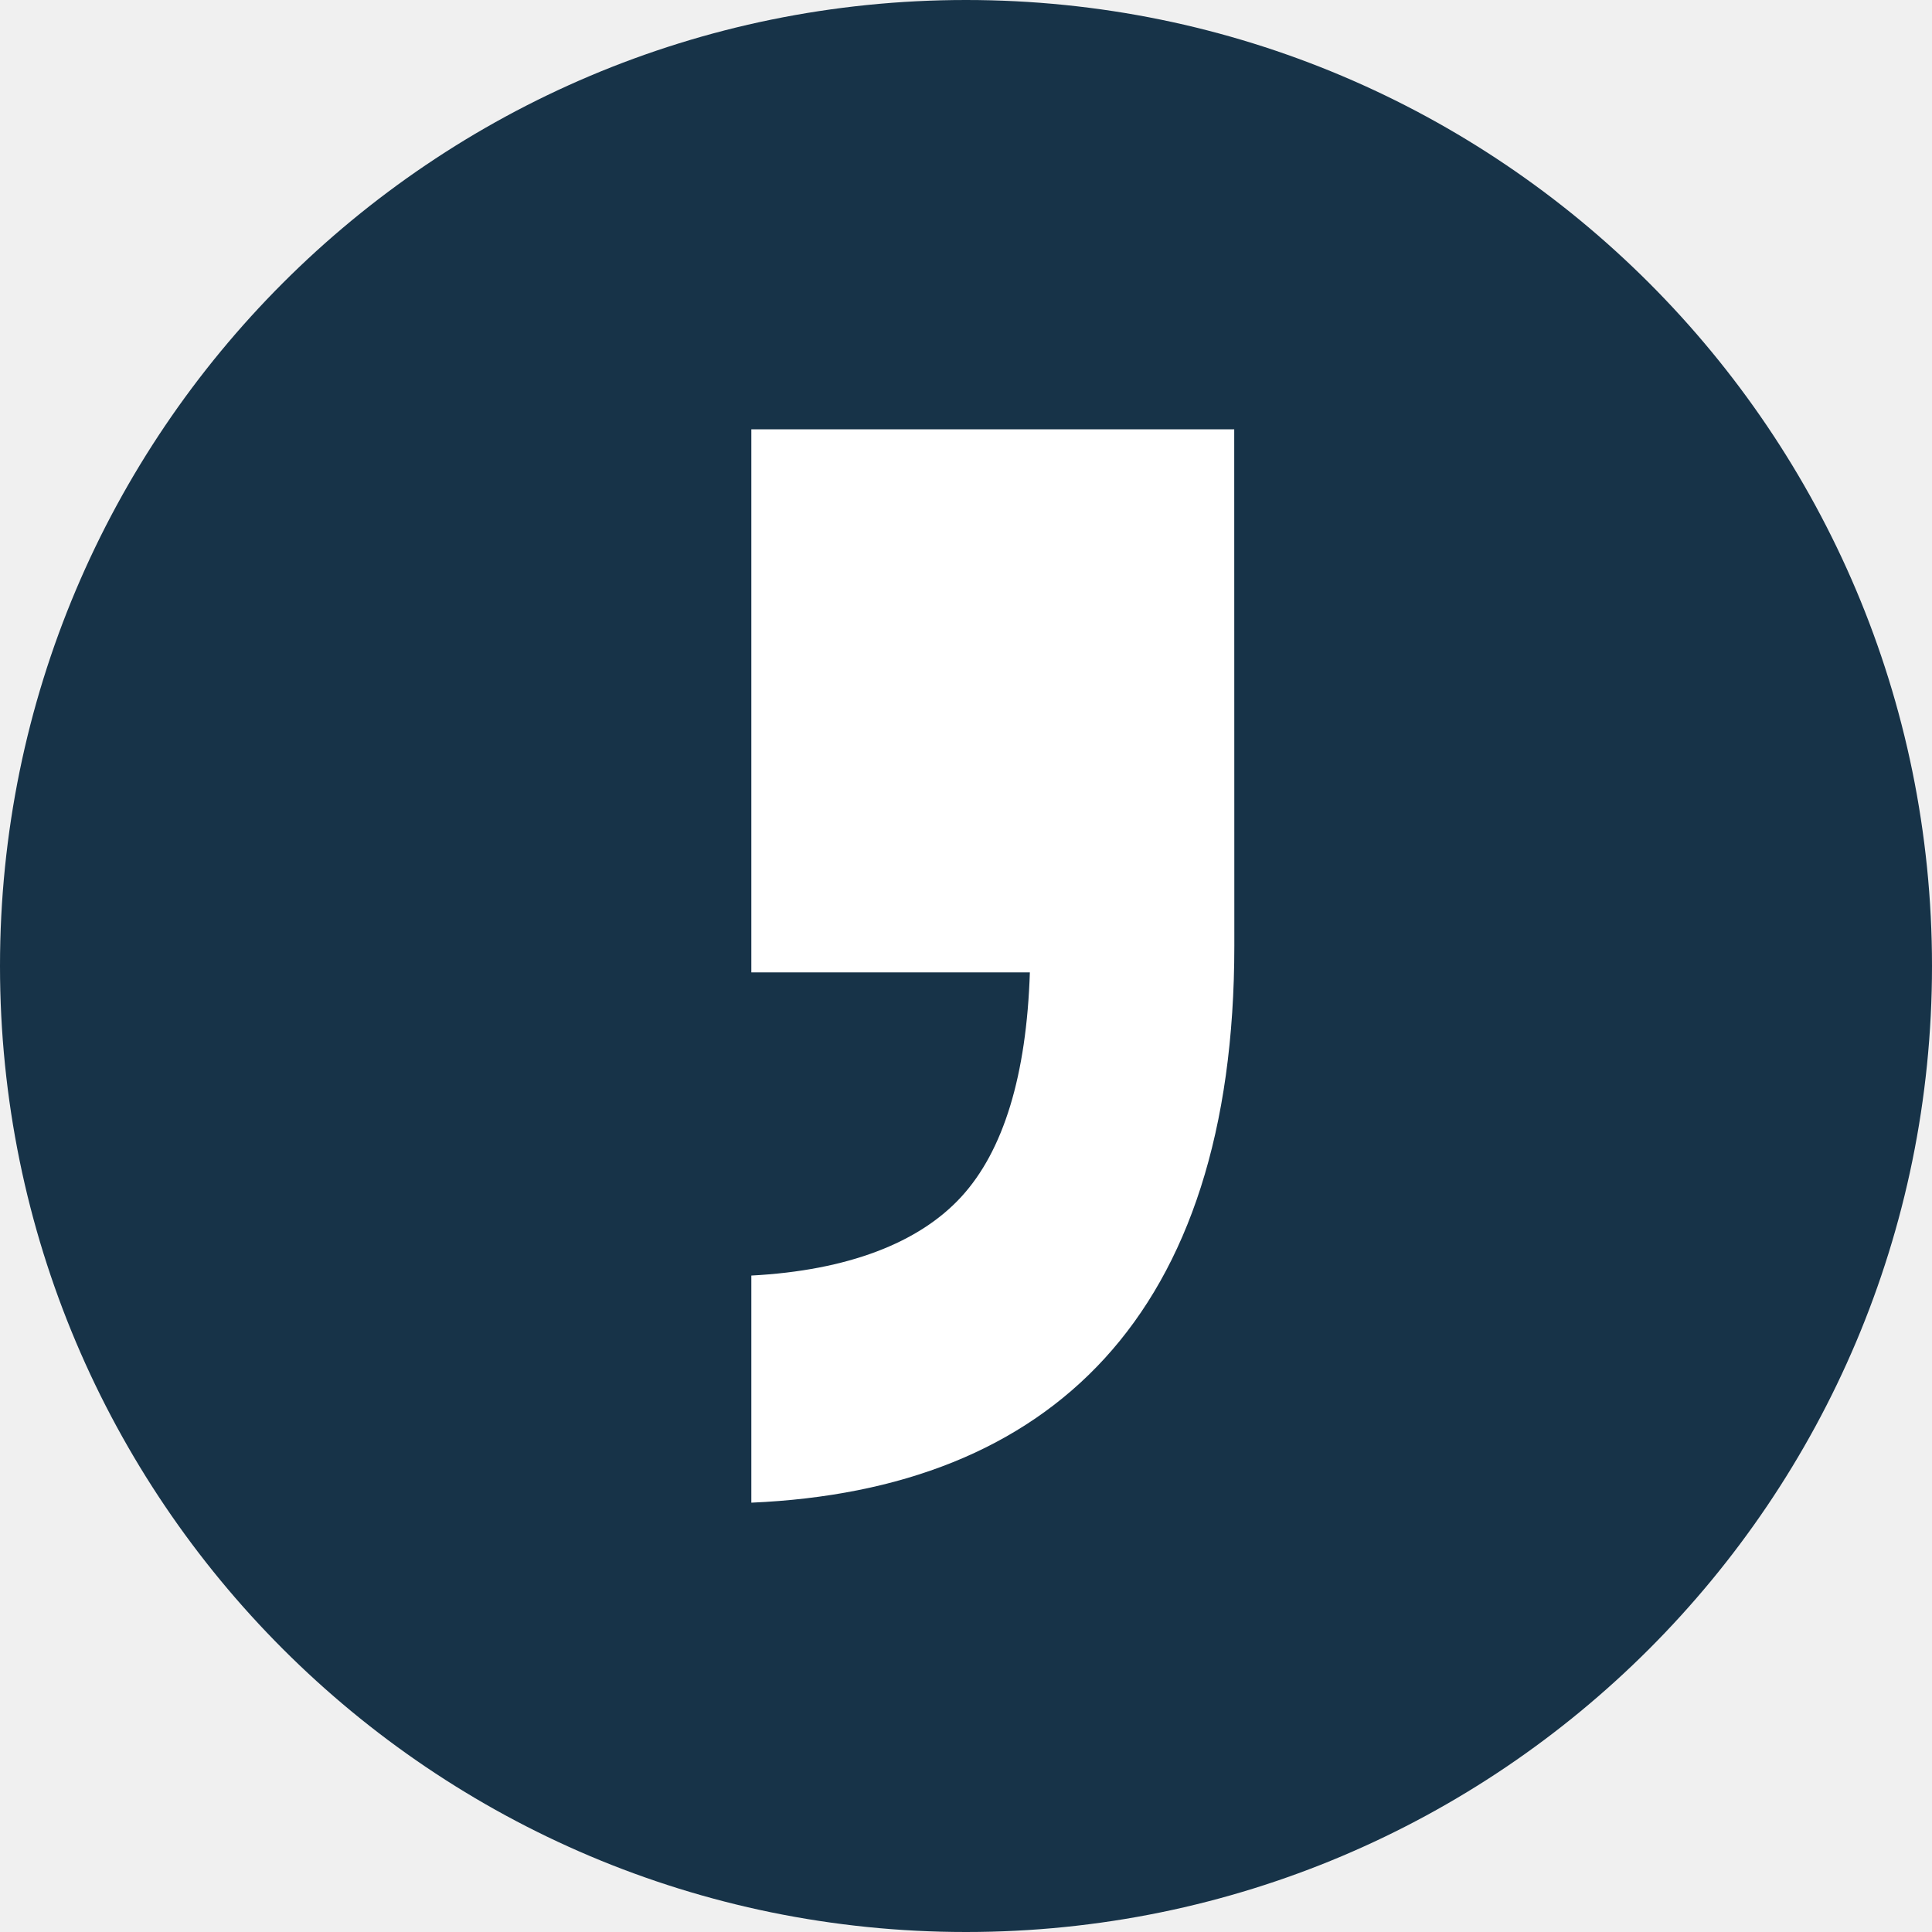
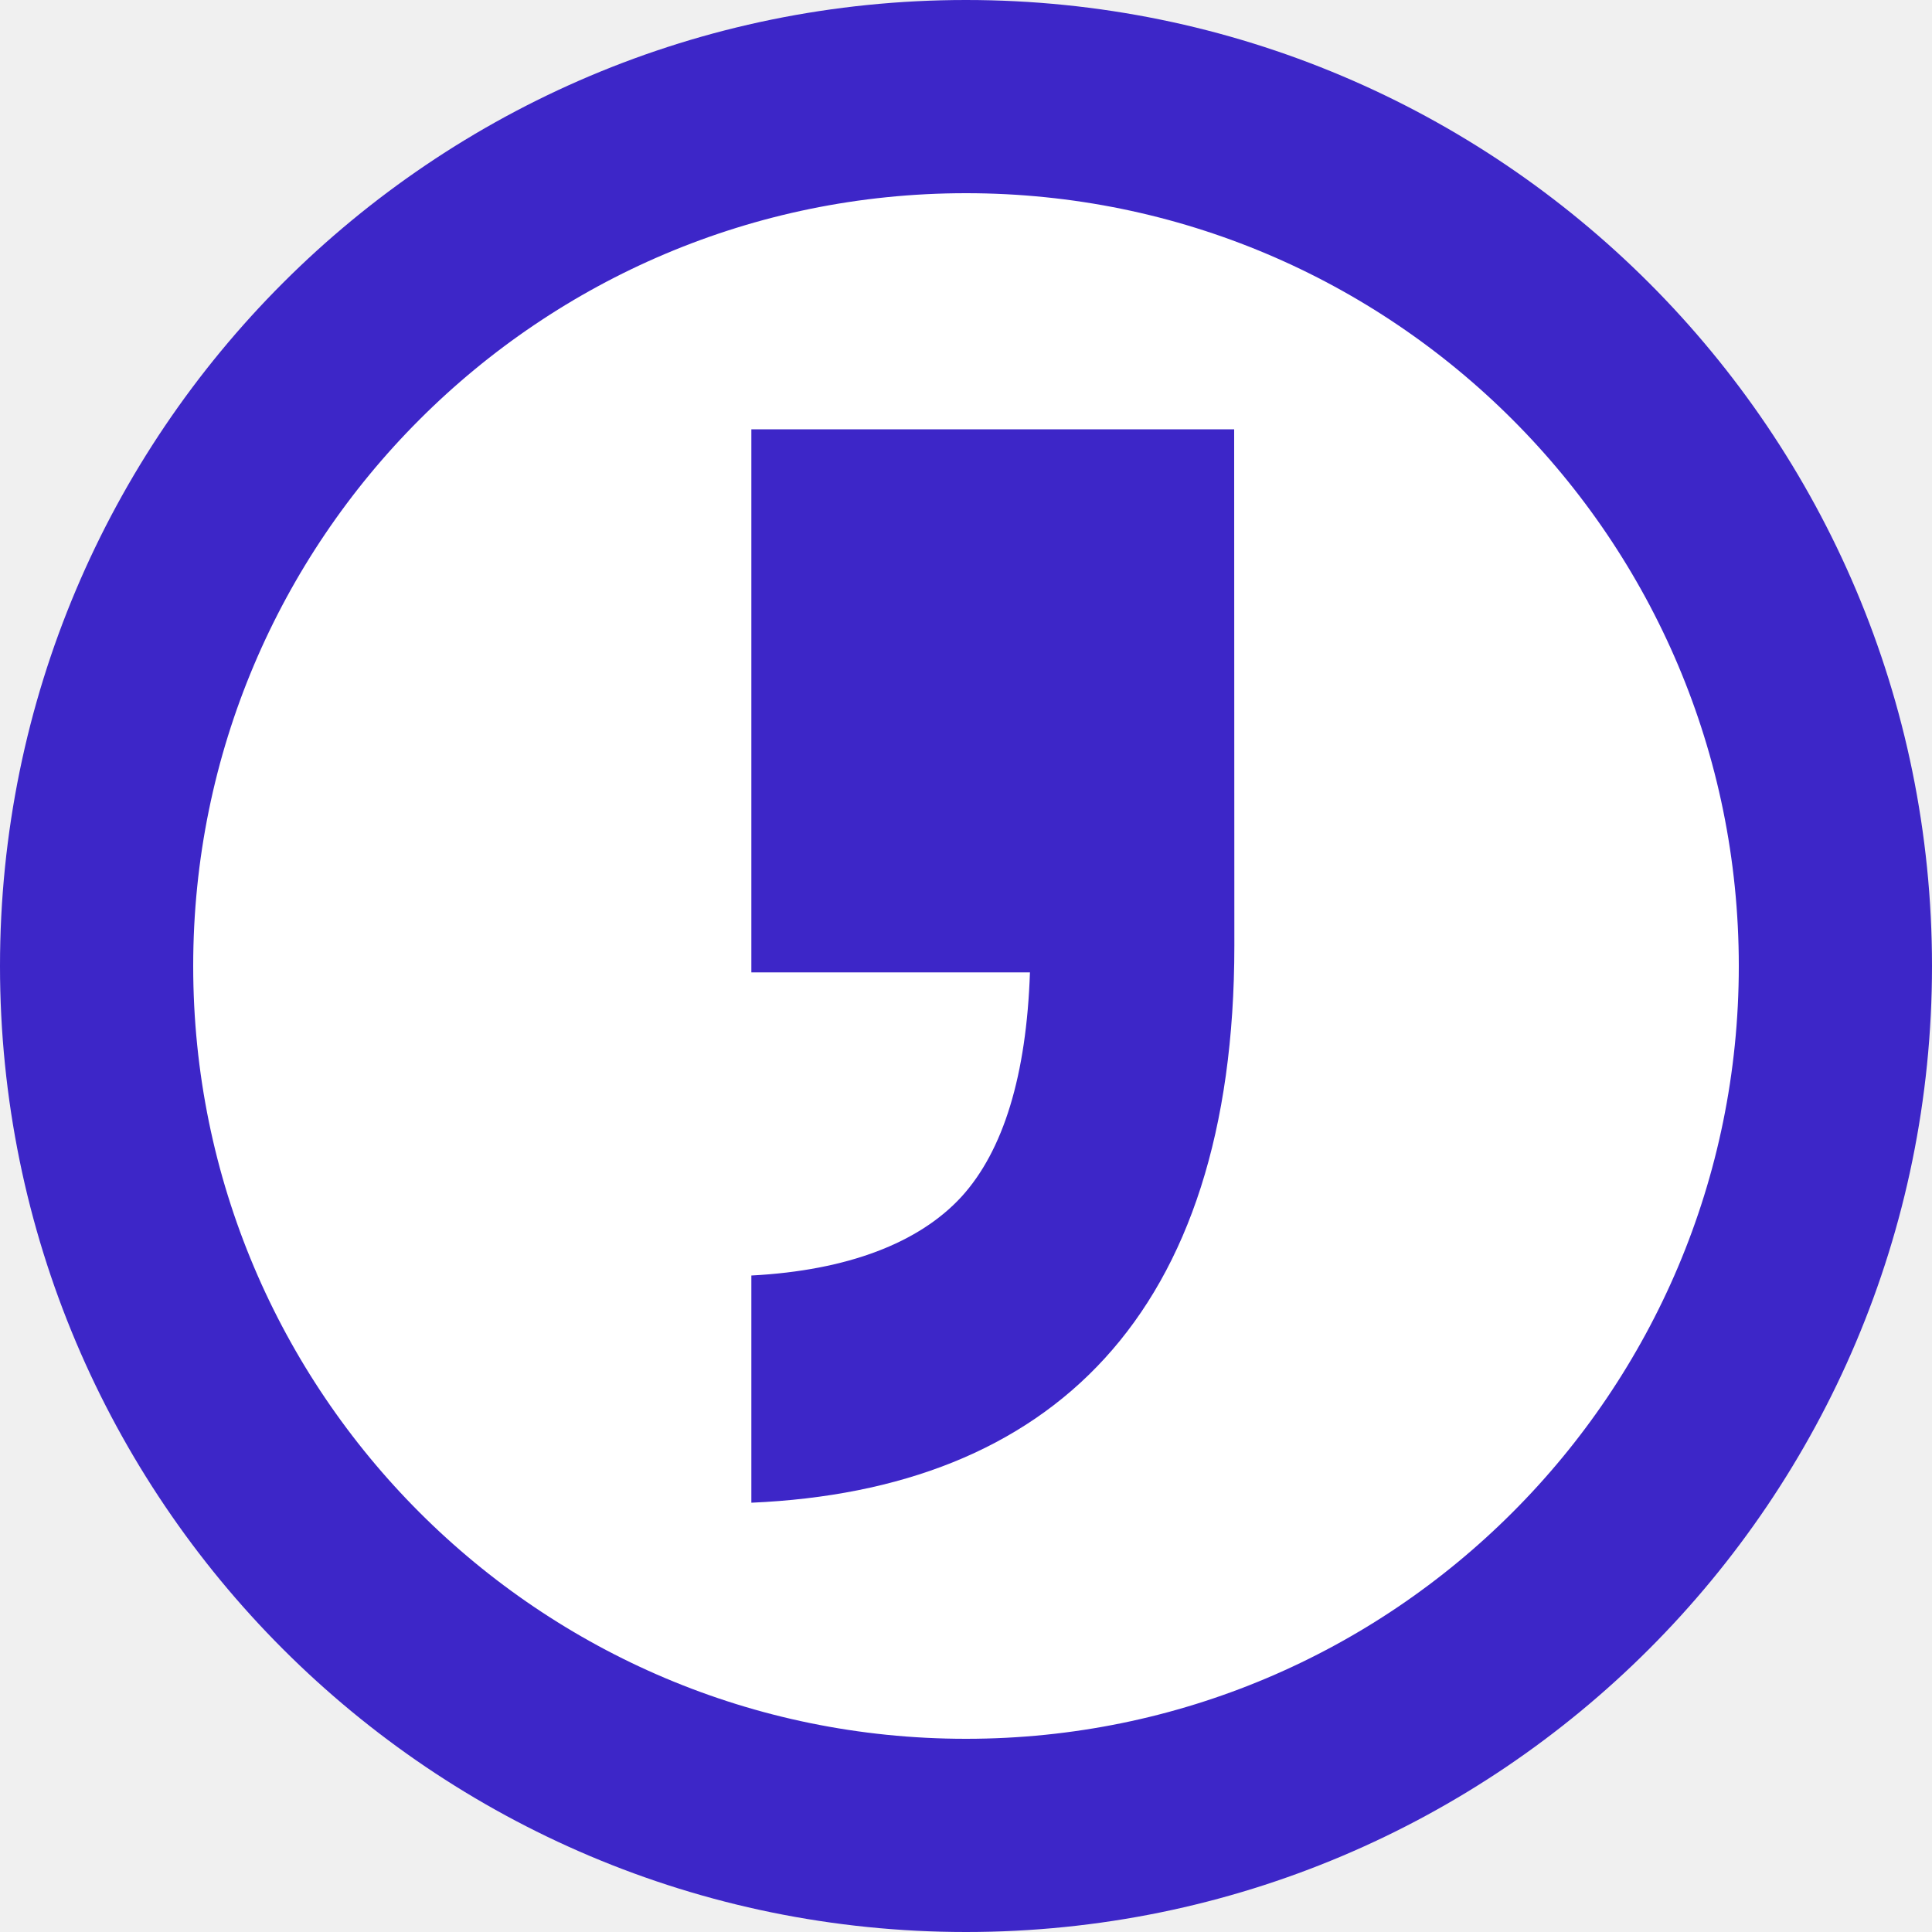
- <svg xmlns="http://www.w3.org/2000/svg" width="36" height="36" viewBox="0 0 36 36" fill="none">
-   <circle cx="18" cy="18" r="18" fill="#173348" />
-   <path d="M22.998 8H14V18.119H19.19C19.128 20.036 18.7 21.442 17.913 22.3C17.126 23.159 15.794 23.674 14 23.768V28C19.561 27.76 23 24.526 23 17.62L22.998 8Z" fill="white" />
+ <svg xmlns="http://www.w3.org/2000/svg" width="10" height="10" viewBox="0 0 10 10" fill="none">
+   <circle cx="5" cy="5" r="4.5" fill="white" stroke="#3D26C8" />
+   <path d="M6.388 2.222H3.889V5.033H5.331C5.313 5.565 5.194 5.956 4.976 6.195C4.757 6.433 4.387 6.576 3.889 6.602V7.778C5.434 7.711 6.389 6.813 6.389 4.894L6.388 2.222Z" fill="#3D26C8" />
</svg>
